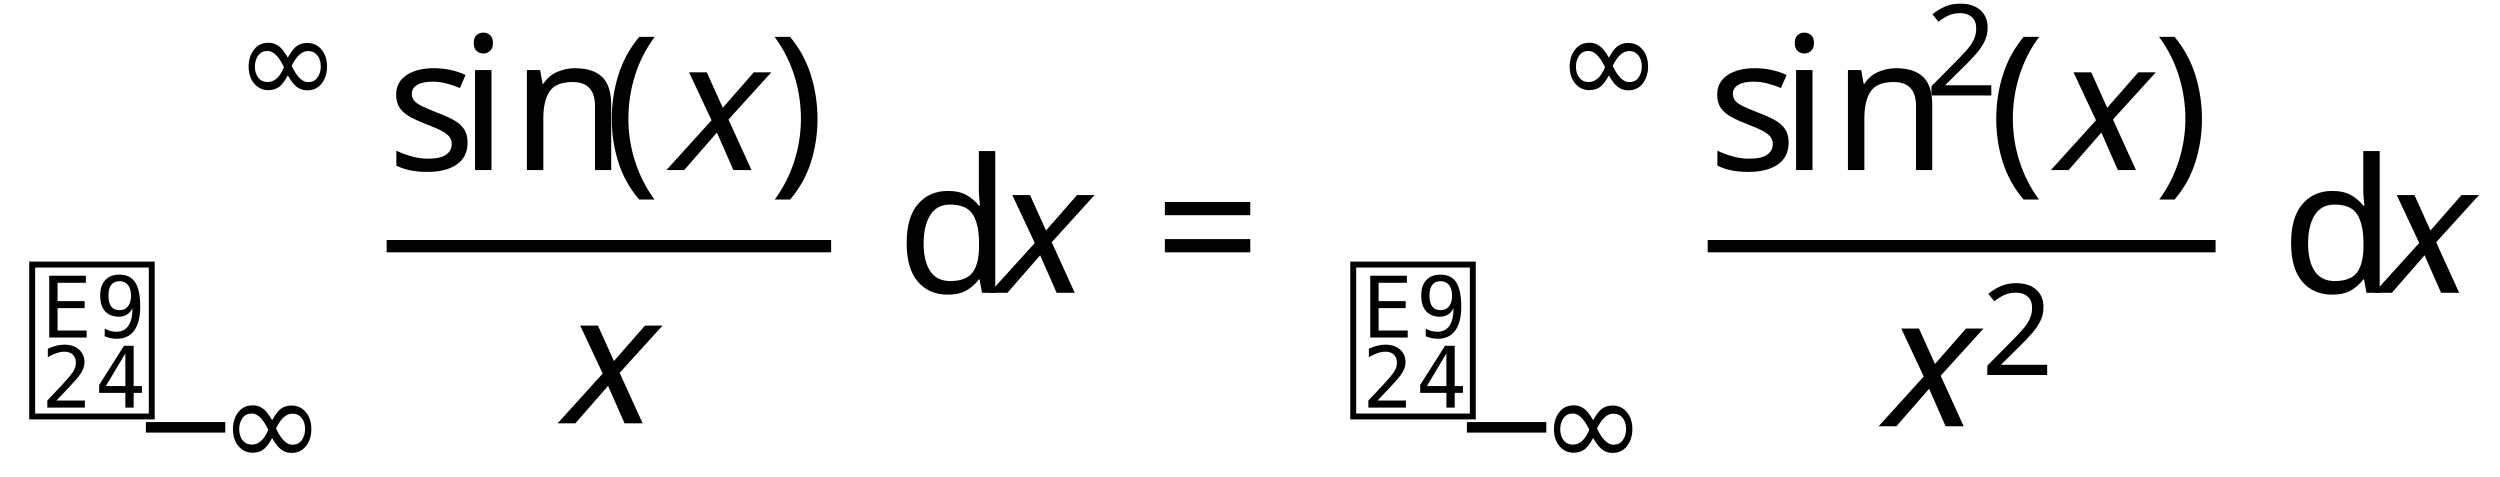
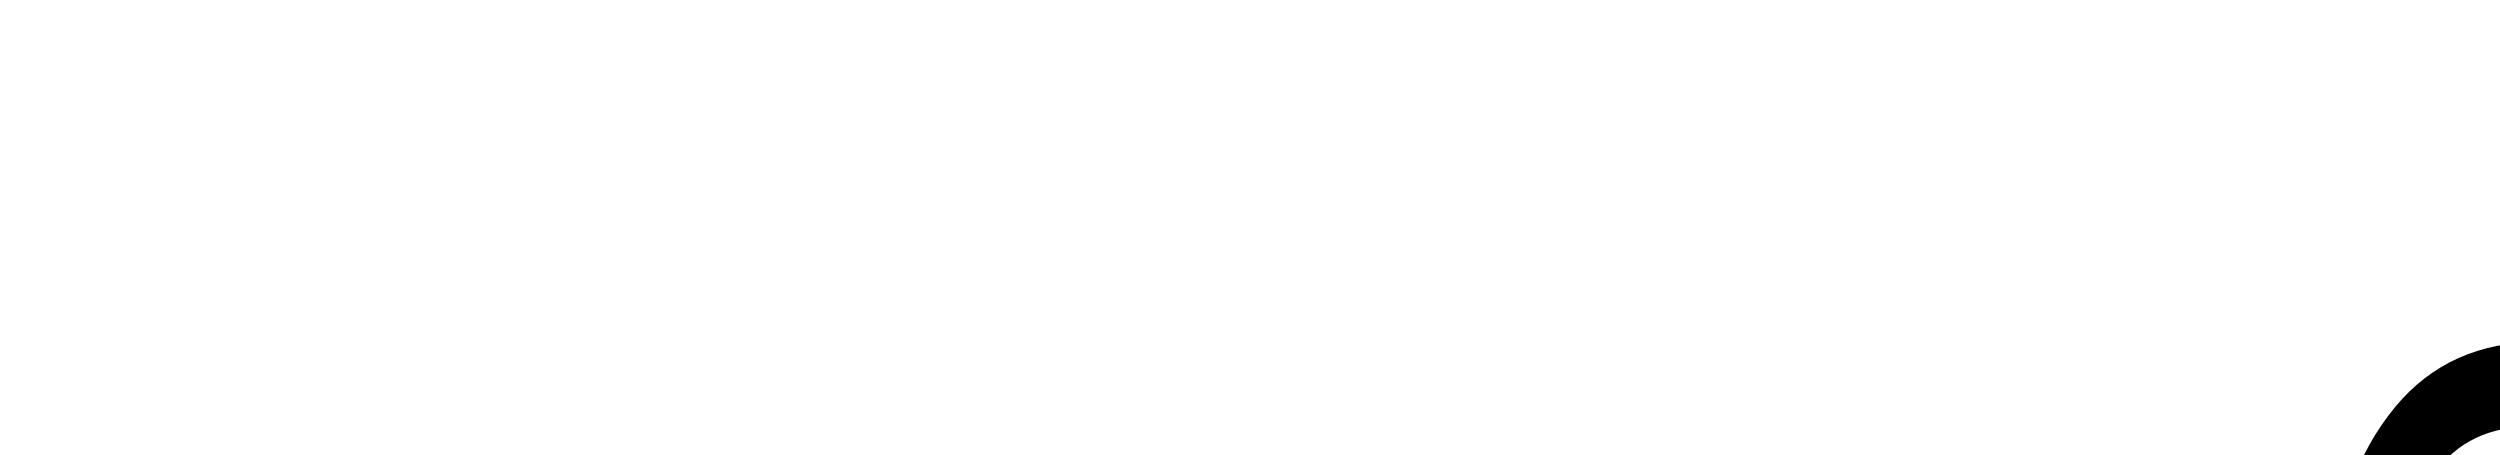
- <svg xmlns="http://www.w3.org/2000/svg" width="1286.75" height="245.41">
+ <svg xmlns="http://www.w3.org/2000/svg" width="1294.375" height="235.485" viewbox="0 0 13483 2452">
  <defs>
    <style type="text/css">@font-face{font-family:rex;src:url('http://rex.breeden.cc/rex-xits.otf');}</style>
  </defs>
-   <g font-family="rex" font-size="96.0px">
-     <text transform="translate(12.00, 209.79)"></text>
-     <text transform="translate(120.96, 53.79) scale(0.68)">∞</text>
-     <text transform="translate(68.16, 240.41) scale(0.68)">−</text>
-     <text transform="translate(112.88, 240.41) scale(0.68)">∞</text>
-     <text transform="translate(199.01, 87.53)">s</text>
-     <text transform="translate(236.35, 87.53)">i</text>
-     <text transform="translate(263.04, 87.53)">n</text>
-     <text transform="translate(311.04, 87.53)">(</text>
-     <text transform="translate(343.01, 87.53)">𝑥</text>
-     <text transform="translate(395.81, 87.53)">)</text>
-     <rect x="199.01" y="123.53" width="228.77" height="6.34" fill="#000" />
-     <text transform="translate(286.99, 217.90)">𝑥</text>
-     <text transform="translate(461.38, 150.70)">d</text>
-     <text transform="translate(509.38, 150.70)">𝑥</text>
-     <text transform="translate(594.18, 150.70)">=</text>
-     <text transform="translate(691.94, 209.79)"></text>
-     <text transform="translate(800.90, 53.79) scale(0.68)">∞</text>
-     <text transform="translate(748.10, 240.41) scale(0.68)">−</text>
-     <text transform="translate(792.81, 240.41) scale(0.68)">∞</text>
-     <text transform="translate(878.95, 87.53)">s</text>
-     <text transform="translate(916.29, 87.53)">i</text>
-     <text transform="translate(942.98, 87.53)">n</text>
-     <text transform="translate(990.98, 49.13) scale(0.68)">2</text>
-     <text transform="translate(1023.62, 87.53)">(</text>
-     <text transform="translate(1055.59, 87.53)">𝑥</text>
-     <text transform="translate(1108.39, 87.53)">)</text>
-     <rect x="878.95" y="123.53" width="261.41" height="6.34" fill="#000" />
-     <text transform="translate(966.93, 219.40)">𝑥</text>
-     <text transform="translate(1019.73, 193.00) scale(0.68)">2</text>
-     <text transform="translate(1173.95, 150.70)">d</text>
-     <text transform="translate(1221.95, 150.70)">𝑥</text>
+   <g font-family="rex" font-size="1000">
+     <text transform="translate(1, 2133)"></text>
+     <text transform="translate(1136, 508) scale(0.68)">∞</text>
+     <text transform="translate(586, 2452) scale(0.68)">−</text>
+     <text transform="translate(1051, 2452) scale(0.68)">∞</text>
+     <text transform="translate(2032, 859)">s</text>
+     <text transform="translate(2421, 859)">i</text>
+     <text transform="translate(2699, 859)">n</text>
+     <text transform="translate(3199, 859)">(</text>
+     <text transform="translate(3532, 859)">𝑥</text>
+     <text transform="translate(4082, 859)">)</text>
+     <rect x="2032" y="1234" width="2383" height="66" fill="#000" />
+     <text transform="translate(2948, 2217)">𝑥</text>
+     <text transform="translate(4845, 1517)">d</text>
+     <text transform="translate(5345, 1517)">𝑥</text>
+     <text transform="translate(6229, 1517)">=</text>
+     <text transform="translate(7247, 2133)"></text>
+     <text transform="translate(8382, 508) scale(0.68)">∞</text>
+     <text transform="translate(7832, 2452) scale(0.68)">−</text>
+     <text transform="translate(8298, 2452) scale(0.68)">∞</text>
+     <text transform="translate(9278, 859)">s</text>
+     <text transform="translate(9667, 859)">i</text>
+     <text transform="translate(9945, 859)">n</text>
+     <text transform="translate(10445, 459) scale(0.68)">2</text>
+     <text transform="translate(10785, 859)">(</text>
+     <text transform="translate(11118, 859)">𝑥</text>
+     <text transform="translate(11668, 859)">)</text>
+     <rect x="9278" y="1234" width="2722" height="66" fill="#000" />
+     <text transform="translate(10195, 2233)">𝑥</text>
+     <text transform="translate(10745, 1958) scale(0.68)">2</text>
+     <text transform="translate(12432, 1517)">d</text>
+     <text transform="translate(12932, 1517)">𝑥</text>
  </g>
</svg>
